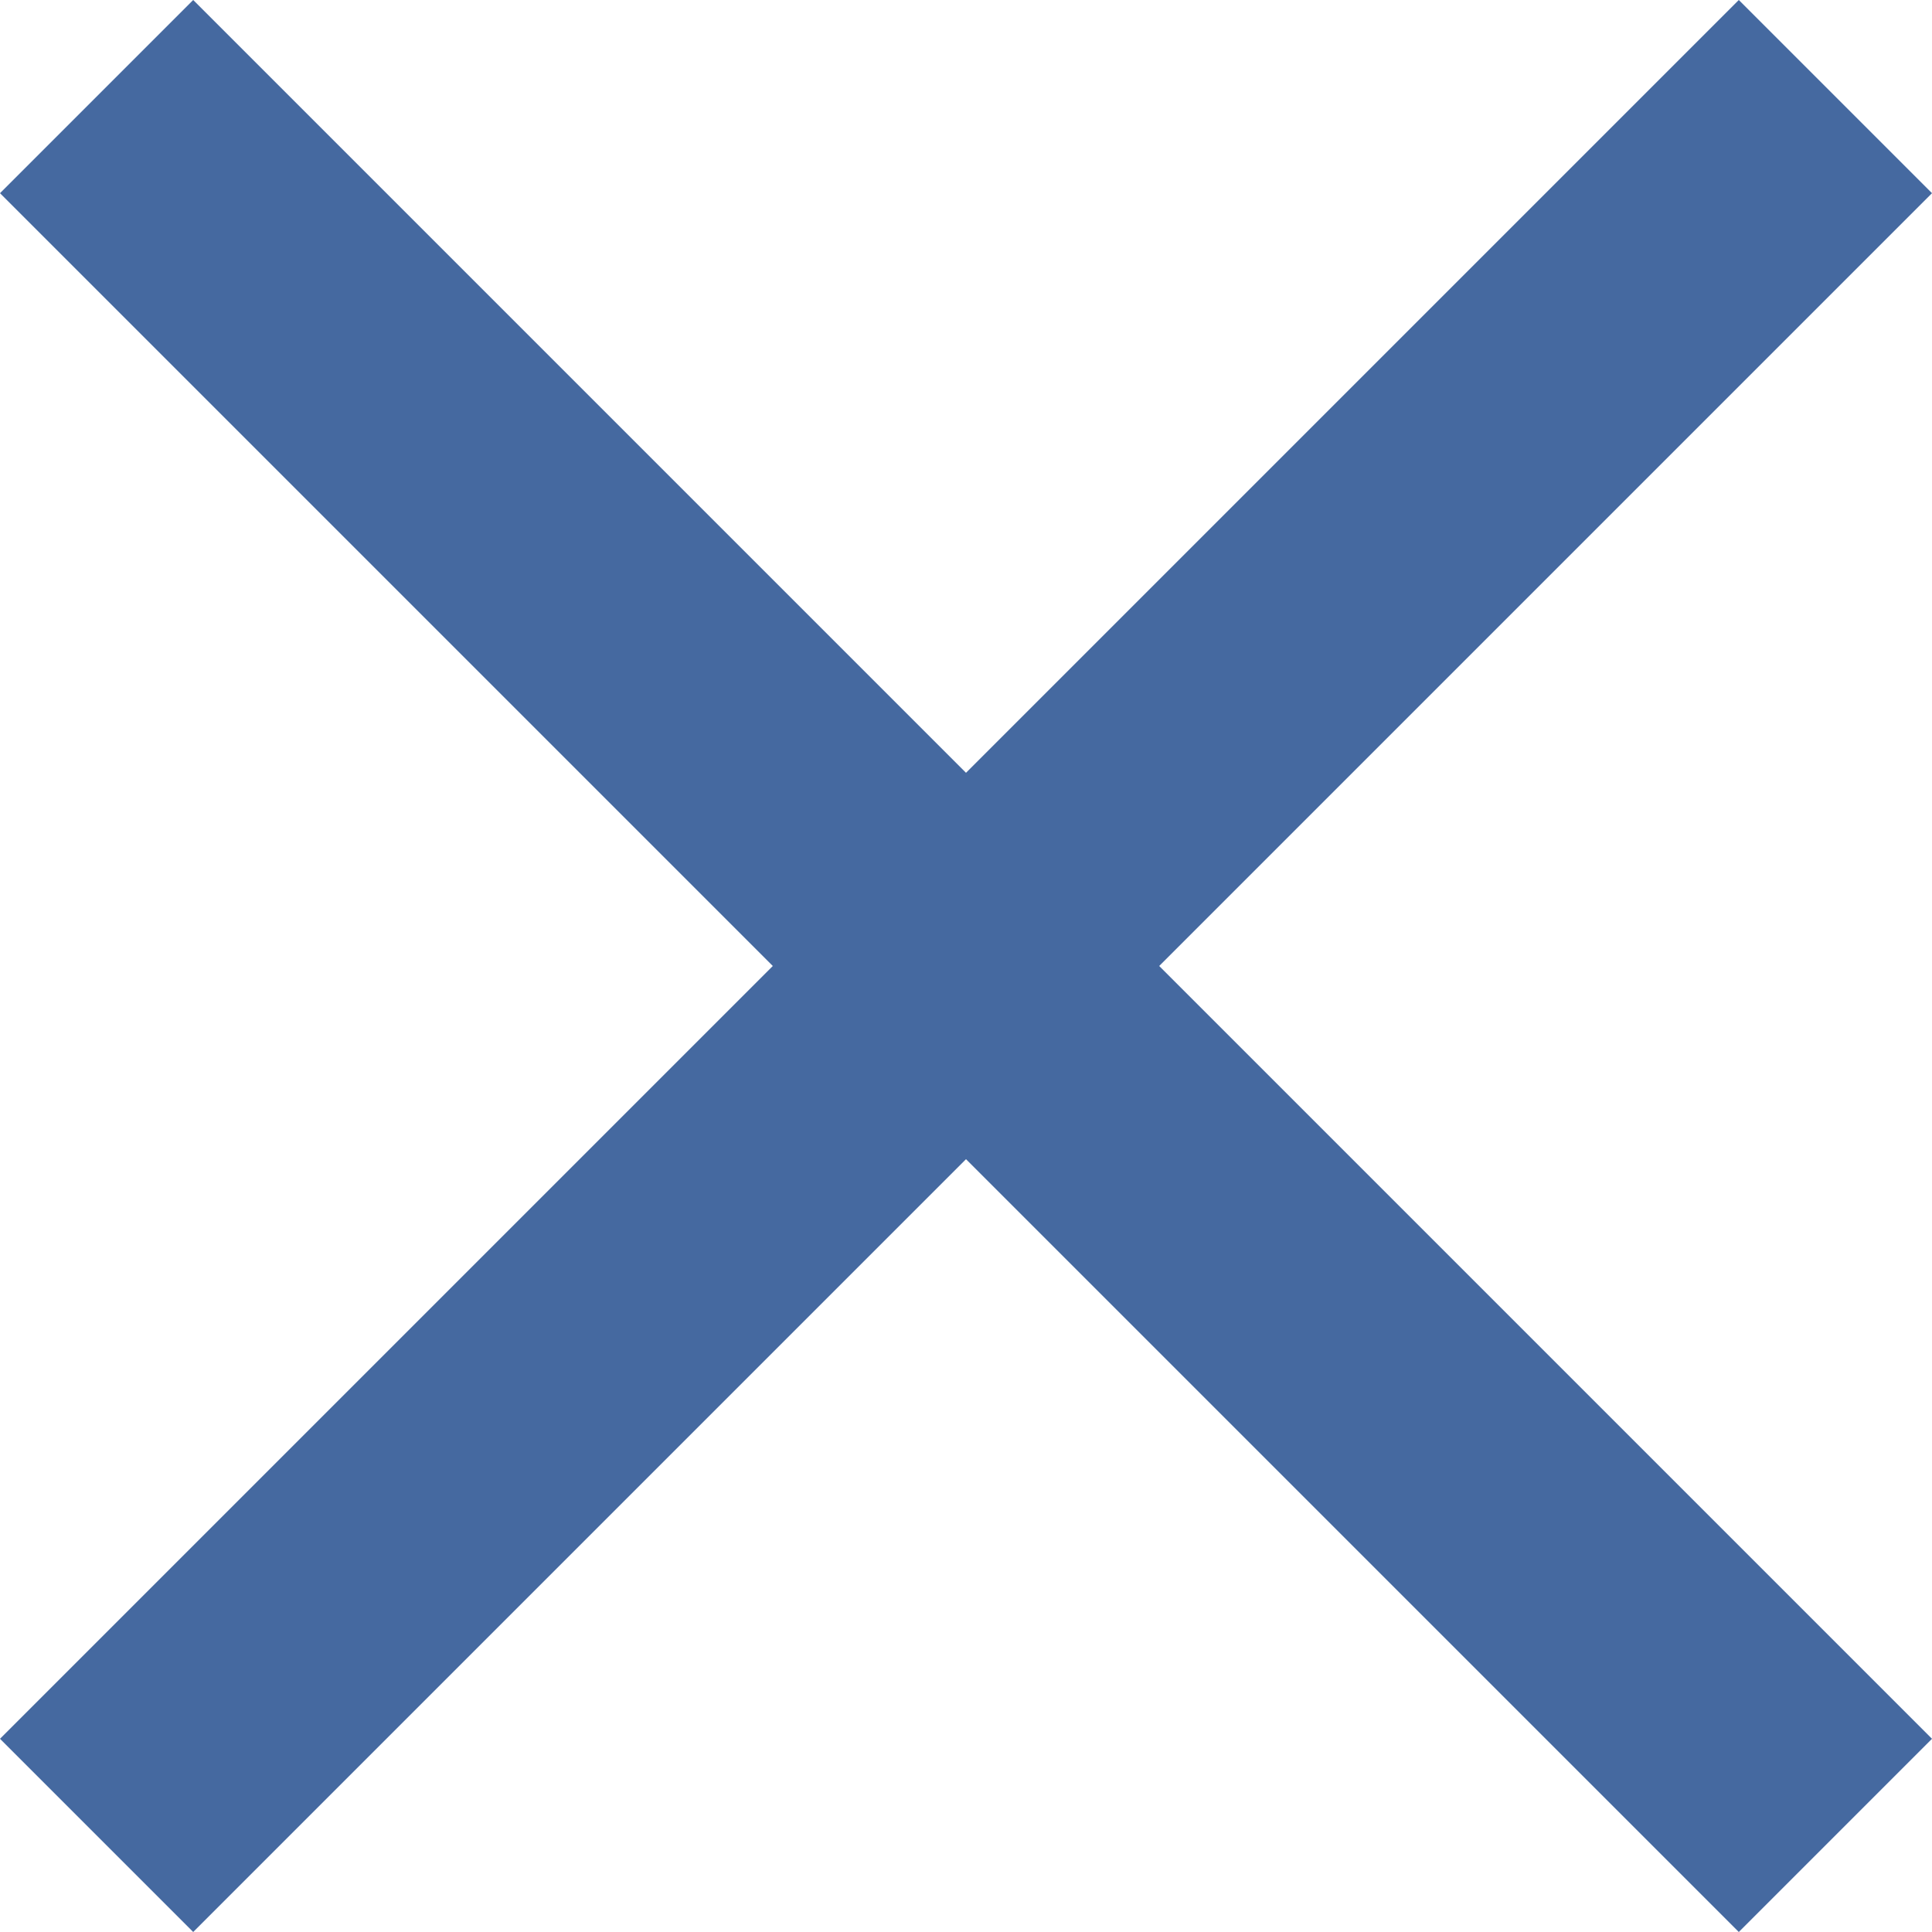
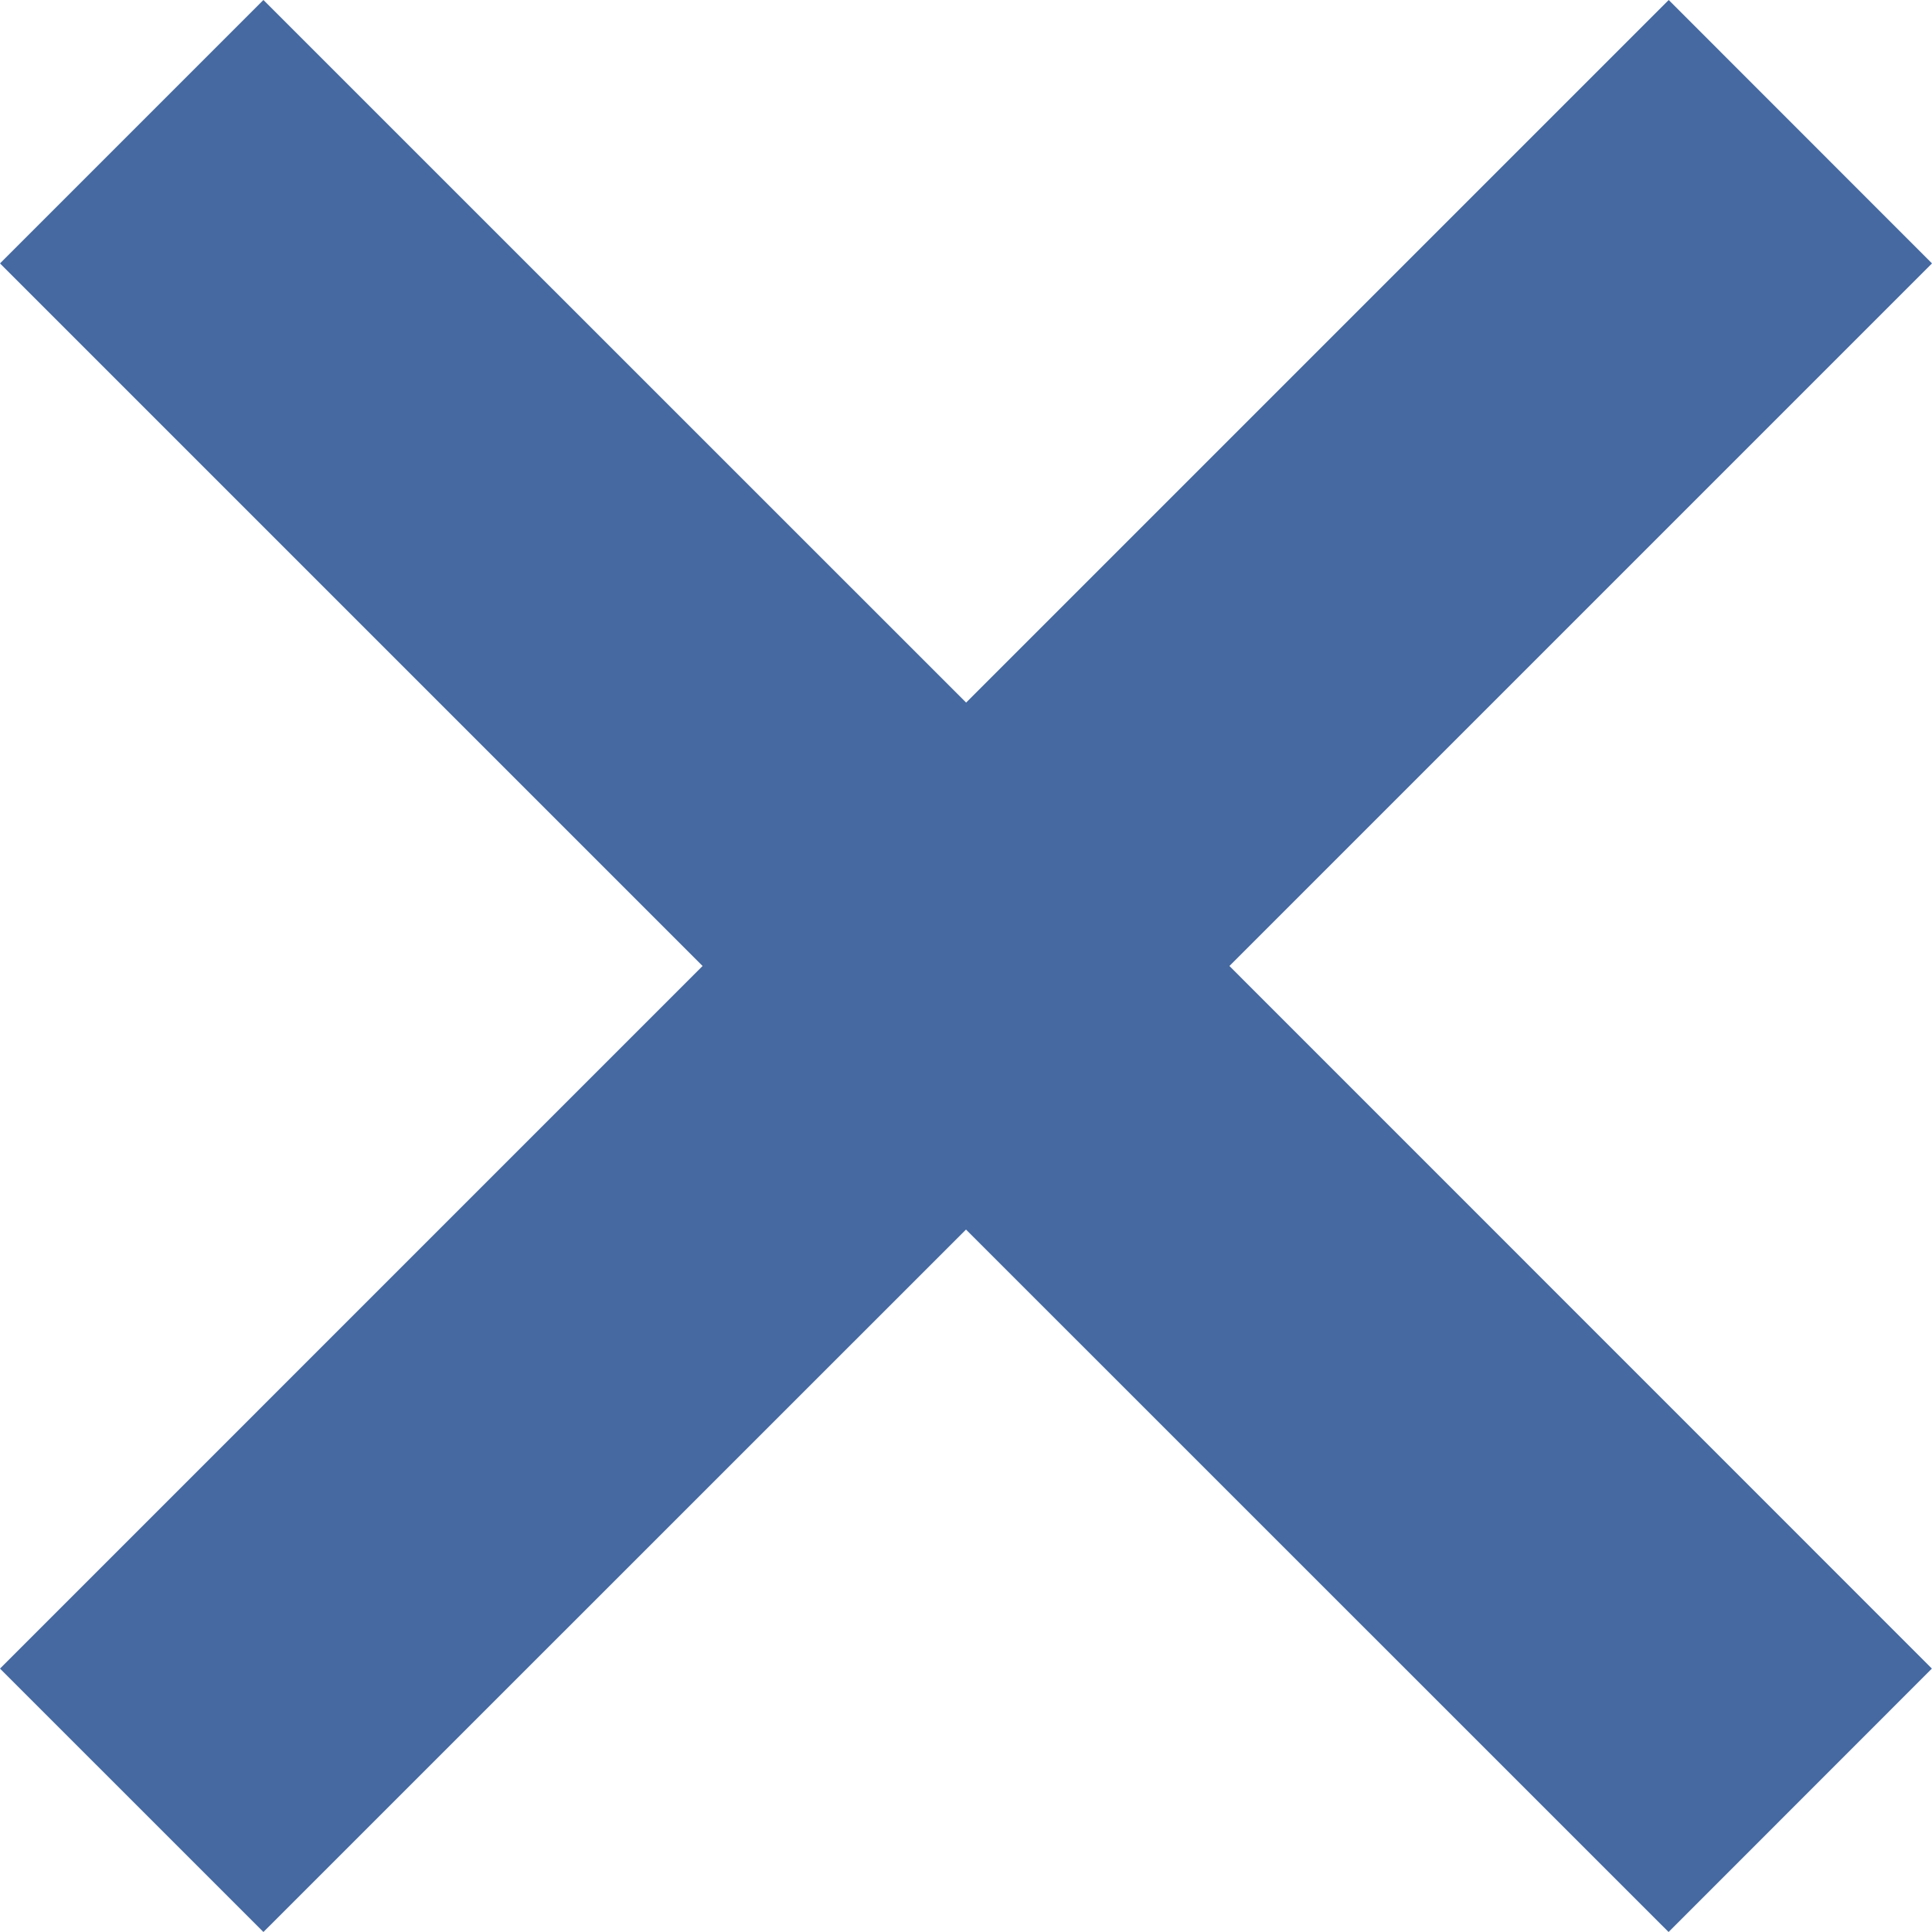
- <svg xmlns="http://www.w3.org/2000/svg" width="24" height="24" viewBox="0 0 24 24">
-   <path id="Path_3801" data-name="Path 3801" d="M613,55.6,603.4,46,601,48.4l9.6,9.6L601,67.6l2.4,2.4,9.6-9.6,9.6,9.6,2.4-2.4L615.4,58l9.6-9.6L622.6,46Z" transform="translate(-601 -46)" fill="#4569a0" fill-rule="evenodd" />
+ <svg xmlns="http://www.w3.org/2000/svg" width="15.556" height="15.556" viewBox="0 0 15.556 15.556">
+   <path id="Path_7629" data-name="Path 7629" d="M28.226,9.532l-2.12-2.121-5.657,5.657L14.791,7.411,12.67,9.532l5.657,5.657L12.67,20.846l2.121,2.121,5.657-5.656,5.657,5.656,2.12-2.121-5.656-5.657Z" transform="translate(-12.67 -7.411)" fill="#4569a0" />
</svg>
